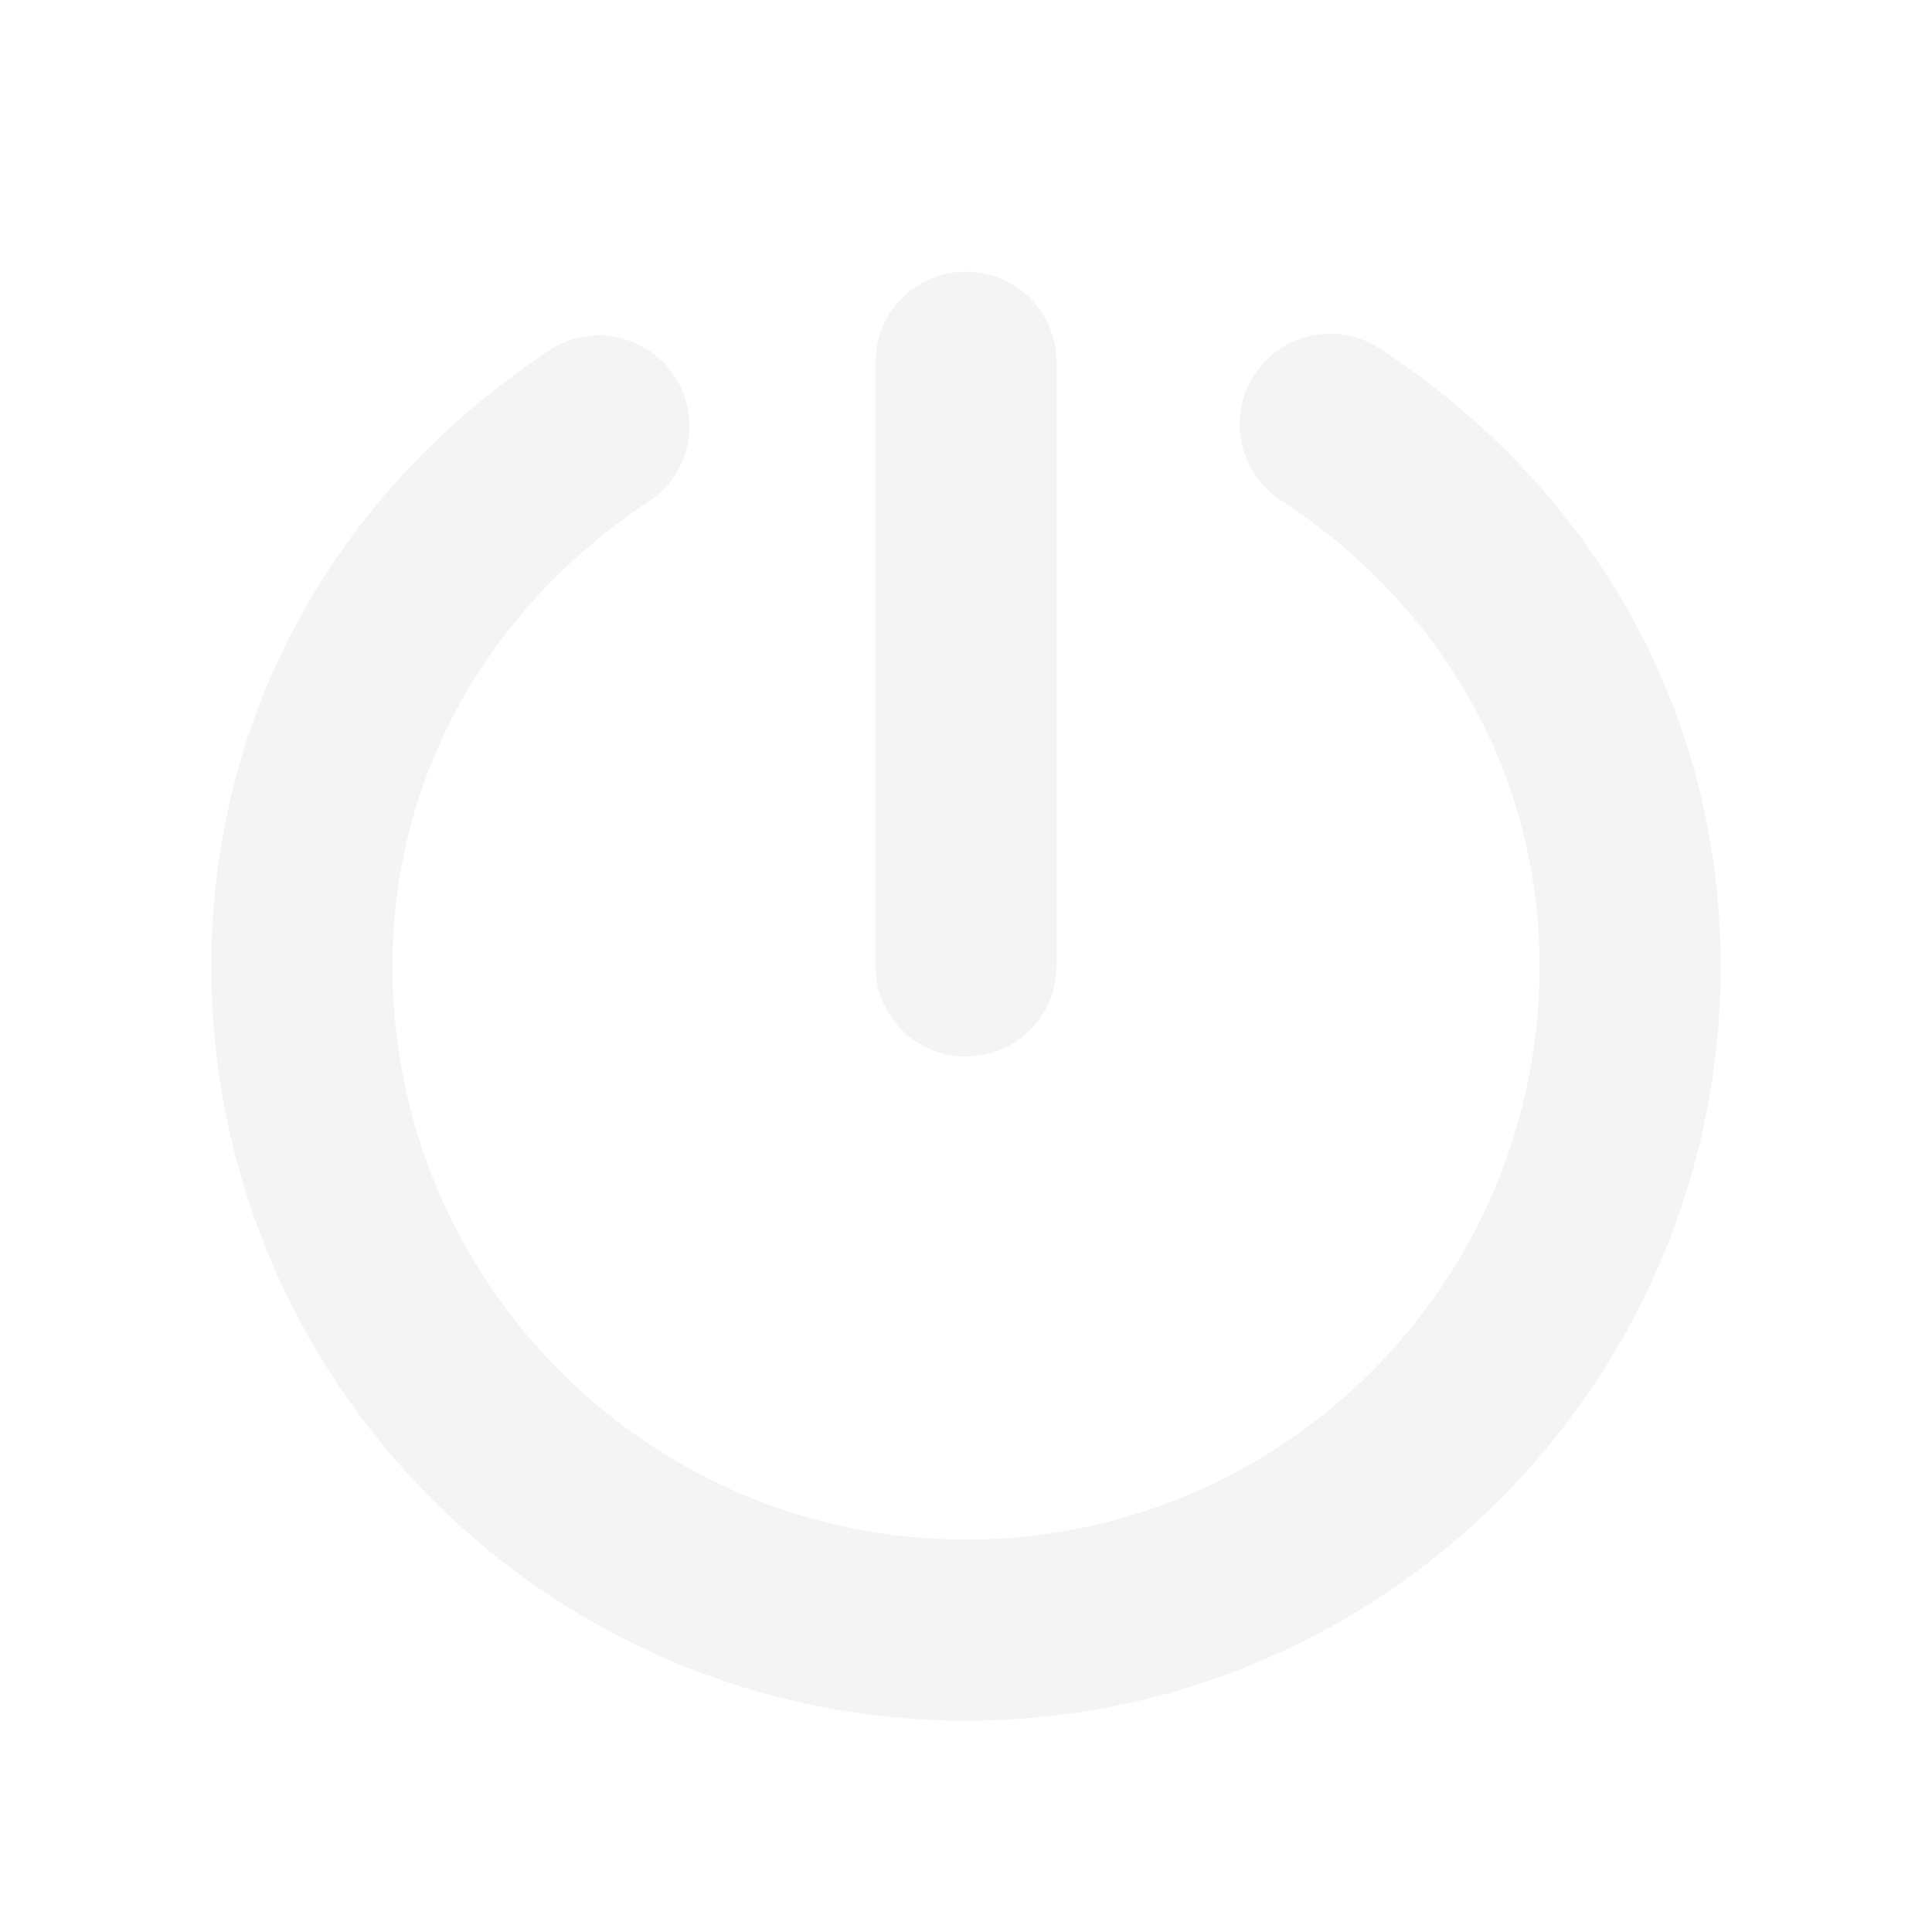
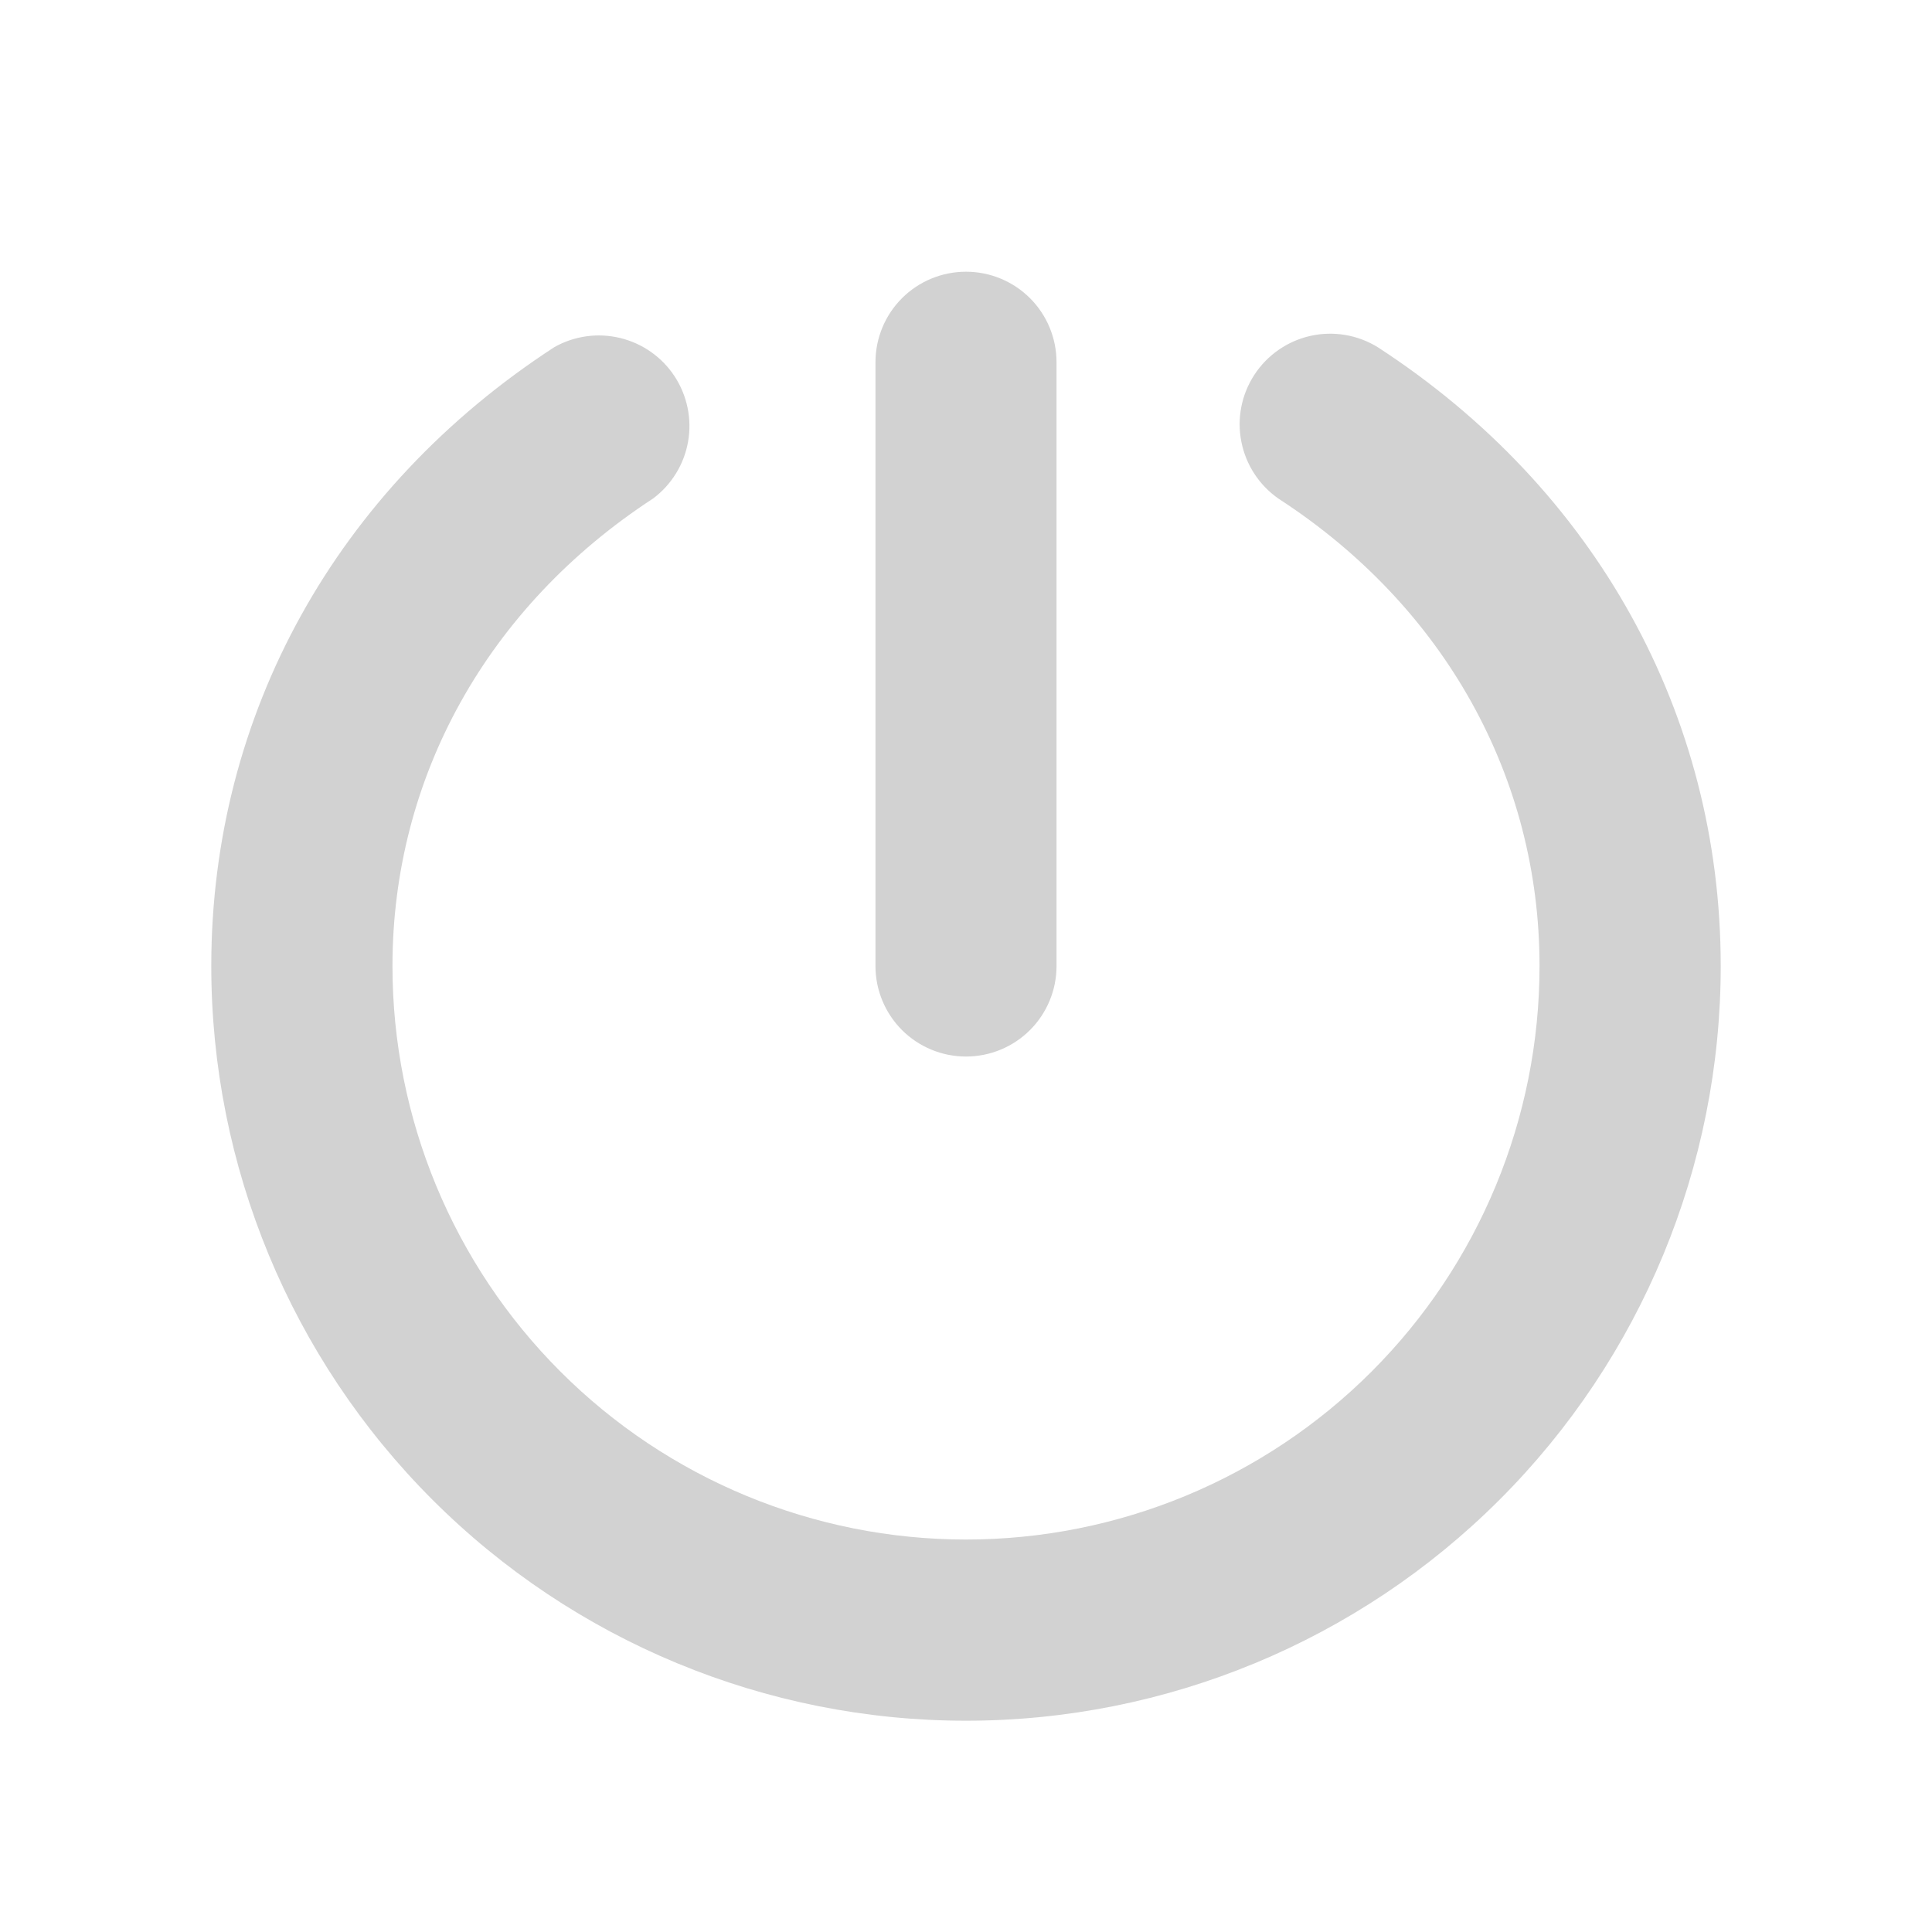
- <svg xmlns="http://www.w3.org/2000/svg" width="24" height="24" fill="#f4f4f4" viewBox="0 0 256 256">
-   <path d="M116,128V48a12,12,0,0,1,24,0v80a12,12,0,0,1-24,0Zm66.55-82a12,12,0,0,0-13.1,20.1C191.41,80.37,204,103,204,128a76,76,0,0,1-152,0c0-25,12.59-47.63,34.55-61.95A12,12,0,0,0,73.45,46C44.56,64.78,28,94.69,28,128a100,100,0,0,0,200,0C228,94.69,211.44,64.78,182.55,46Z" />
+ <svg xmlns="http://www.w3.org/2000/svg" width="28" height="28" viewBox="0 0 28 28" fill="none">
+   <path d="M12.688 14V5.25C12.688 4.902 12.826 4.568 13.072 4.322C13.318 4.076 13.652 3.938 14 3.938C14.348 3.938 14.682 4.076 14.928 4.322C15.174 4.568 15.312 4.902 15.312 5.25V14C15.312 14.348 15.174 14.682 14.928 14.928C14.682 15.174 14.348 15.312 14 15.312C13.652 15.312 13.318 15.174 13.072 14.928C12.826 14.682 12.688 14.348 12.688 14ZM19.966 5.031C19.675 4.852 19.325 4.793 18.991 4.868C18.657 4.943 18.366 5.146 18.179 5.432C17.992 5.719 17.924 6.067 17.991 6.403C18.057 6.739 18.252 7.036 18.534 7.23C20.936 8.79 22.312 11.266 22.312 14C22.312 16.205 21.437 18.319 19.878 19.878C18.319 21.437 16.205 22.312 14 22.312C11.795 22.312 9.681 21.437 8.122 19.878C6.563 18.319 5.688 16.205 5.688 14C5.688 11.266 7.065 8.79 9.466 7.224C9.733 7.024 9.914 6.73 9.972 6.402C10.03 6.073 9.96 5.735 9.778 5.456C9.596 5.177 9.314 4.978 8.99 4.899C8.666 4.82 8.324 4.867 8.034 5.031C4.874 7.085 3.062 10.357 3.062 14C3.062 16.901 4.215 19.683 6.266 21.734C8.317 23.785 11.099 24.938 14 24.938C16.901 24.938 19.683 23.785 21.734 21.734C23.785 19.683 24.938 16.901 24.938 14C24.938 10.357 23.126 7.085 19.966 5.031Z" fill="#D2D2D2" />
</svg>
